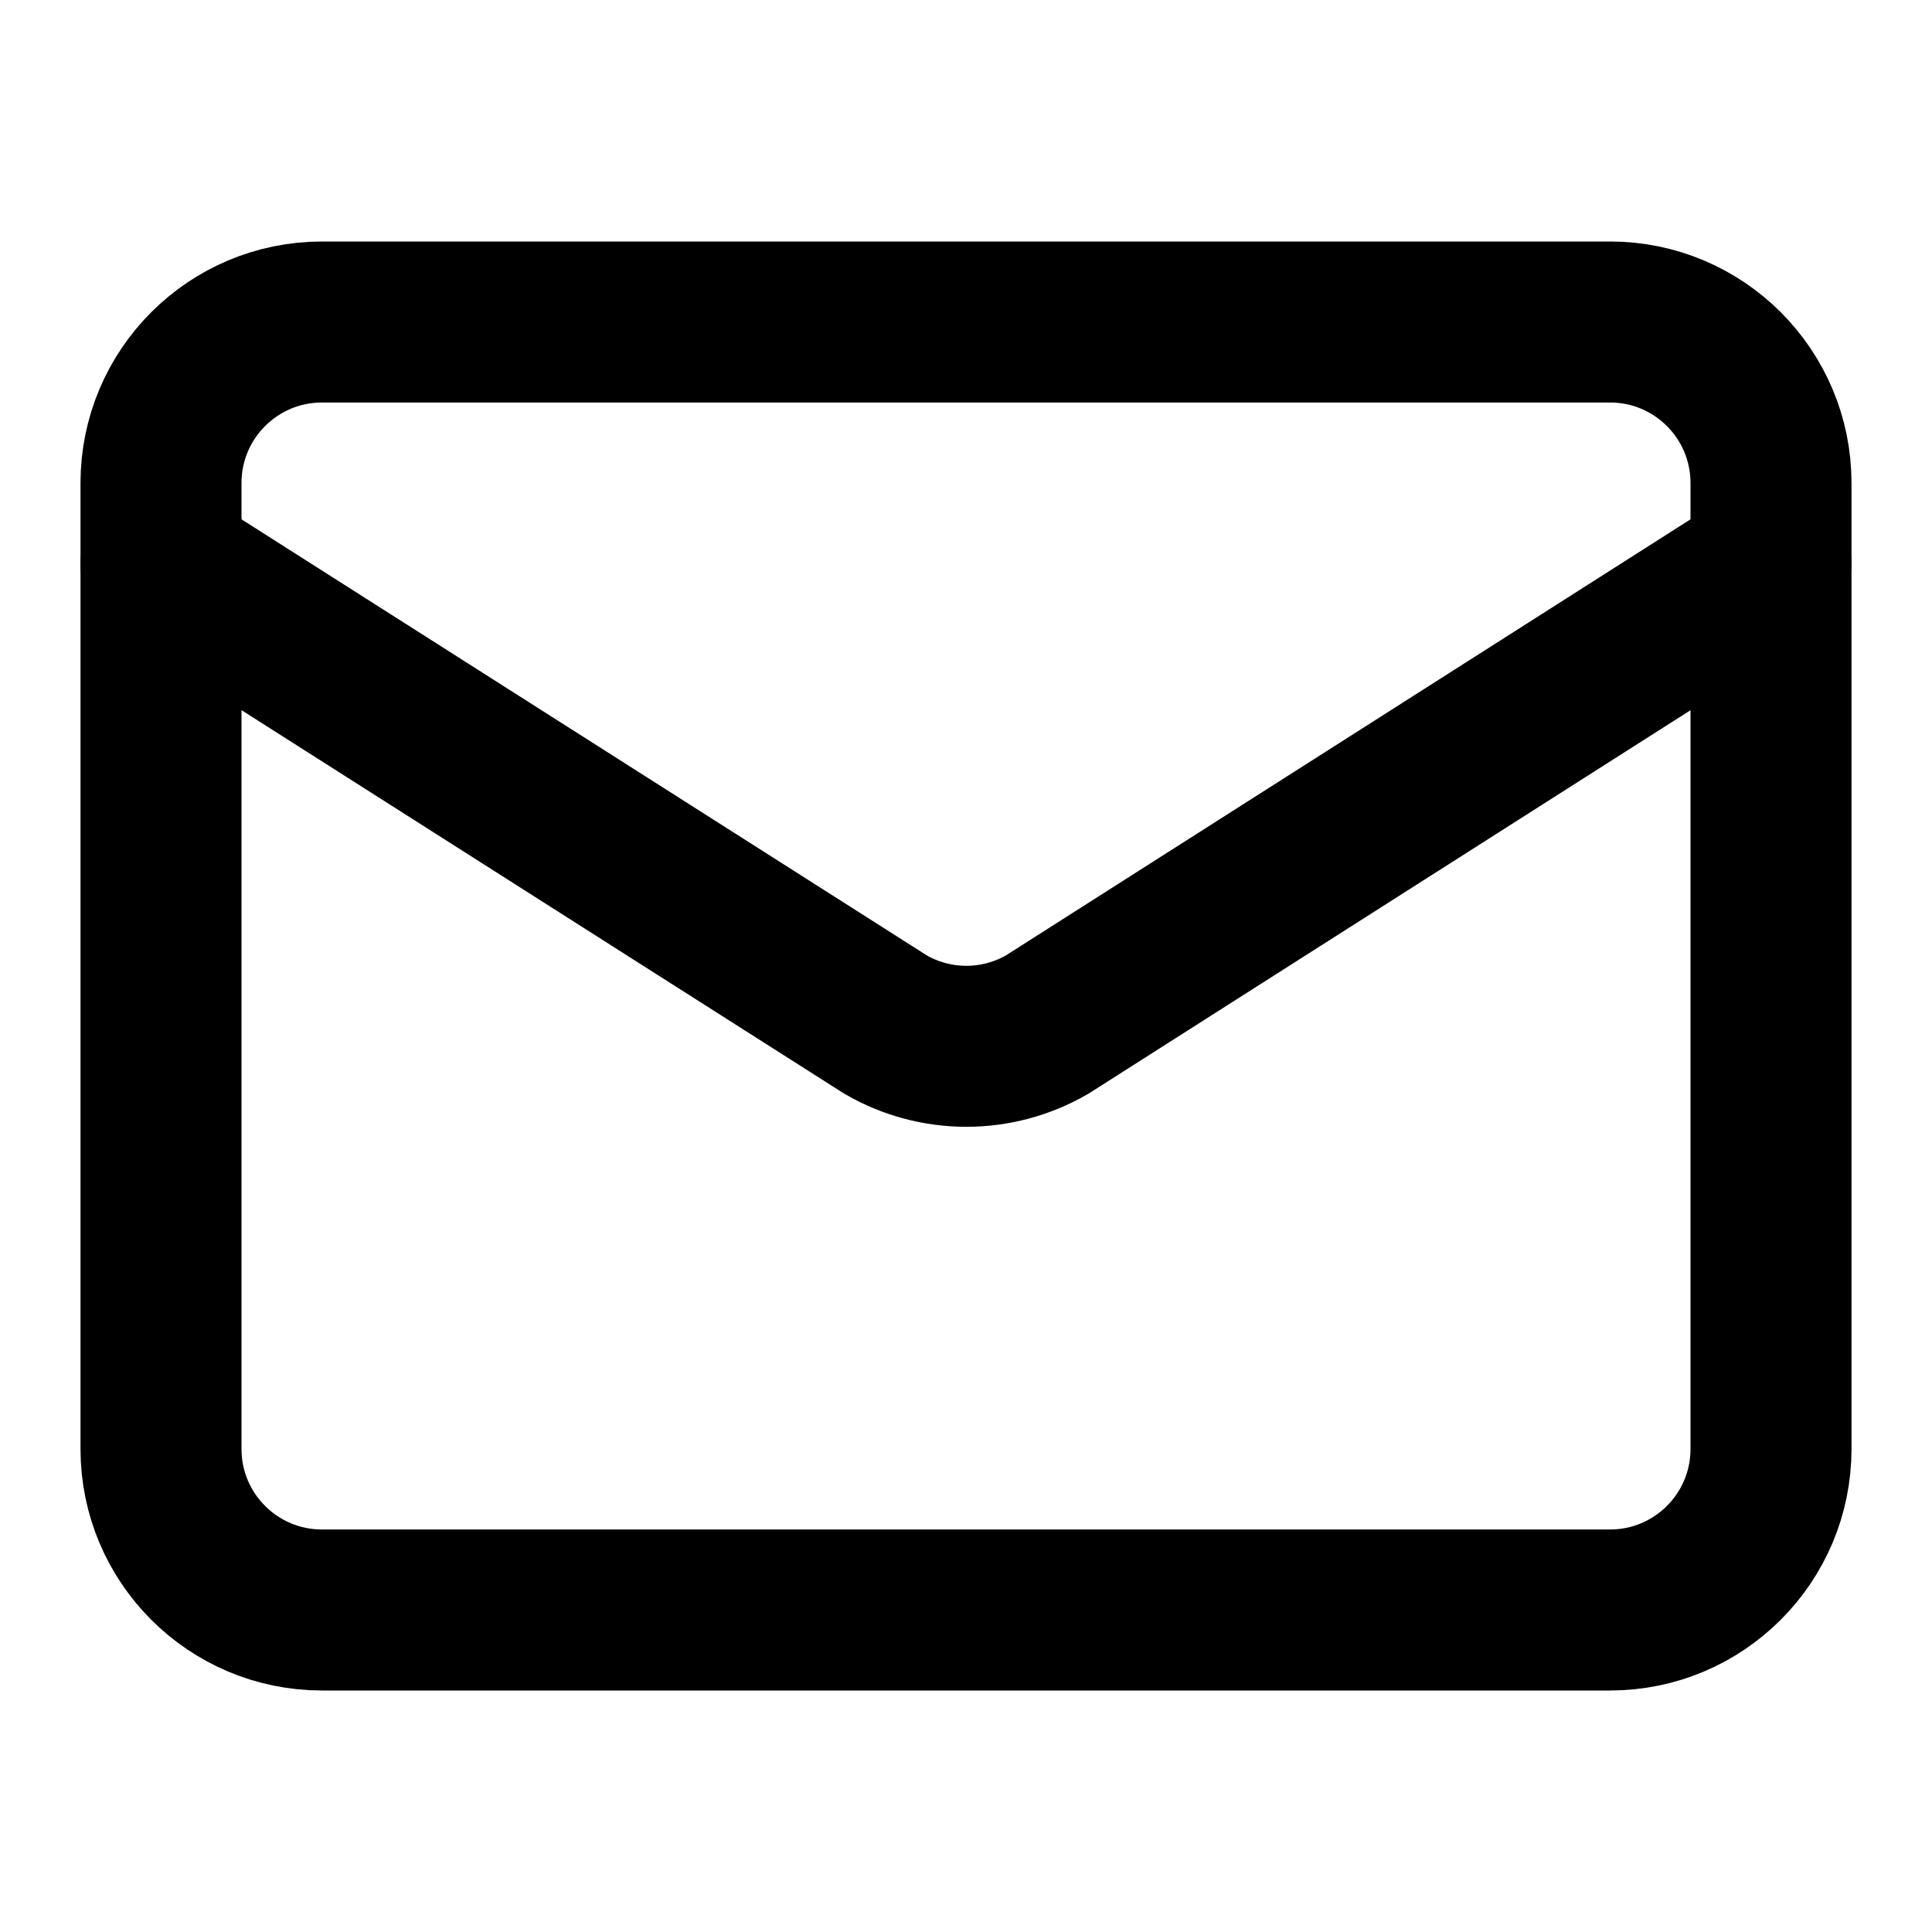
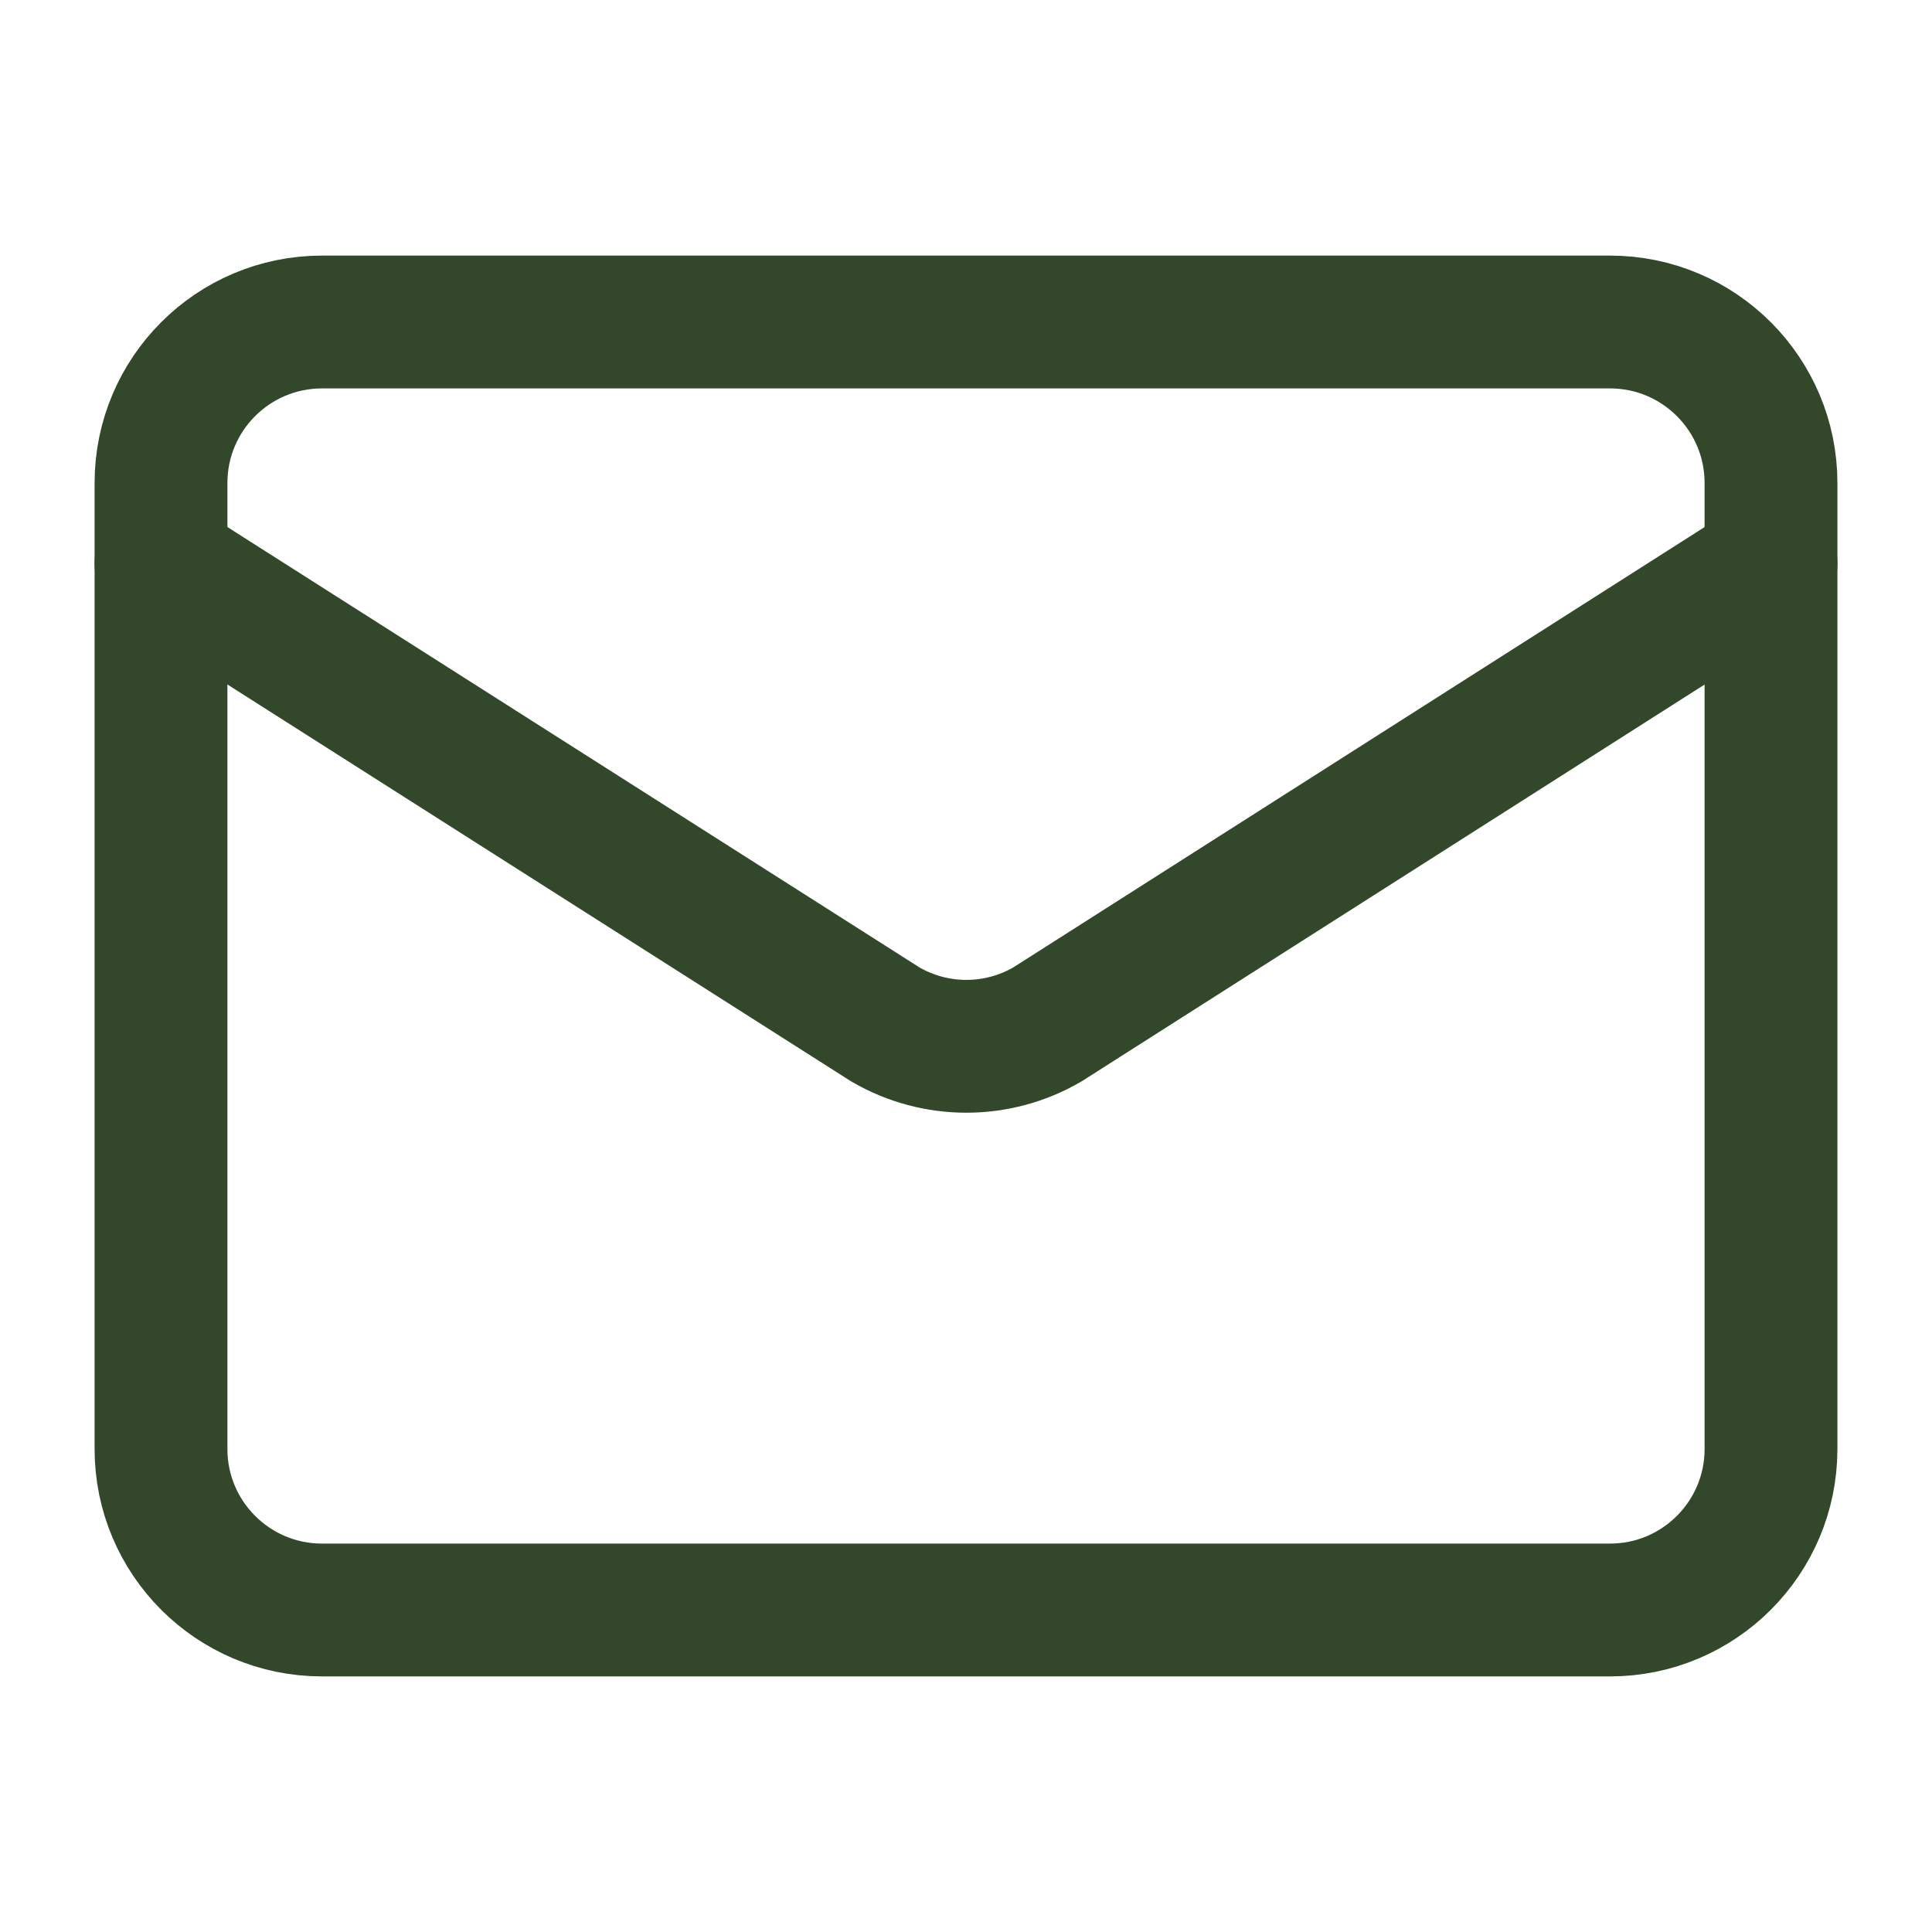
- <svg xmlns="http://www.w3.org/2000/svg" width="24" height="24" viewBox="0 0 24 24" fill="none" stroke="currentColor" stroke-width="2" stroke-linecap="round" stroke-linejoin="round">
+ <svg xmlns="http://www.w3.org/2000/svg" width="24" height="24" viewBox="0 0 24 24" fill="none" stroke="#33482b" stroke-width="1.65" stroke-linecap="round" stroke-linejoin="round">
  <path d="m22 7-8.991 5.727a2 2 0 0 1-2.009 0L2 7" />
  <rect x="2" y="4" width="20" height="16" rx="2" />
</svg>
